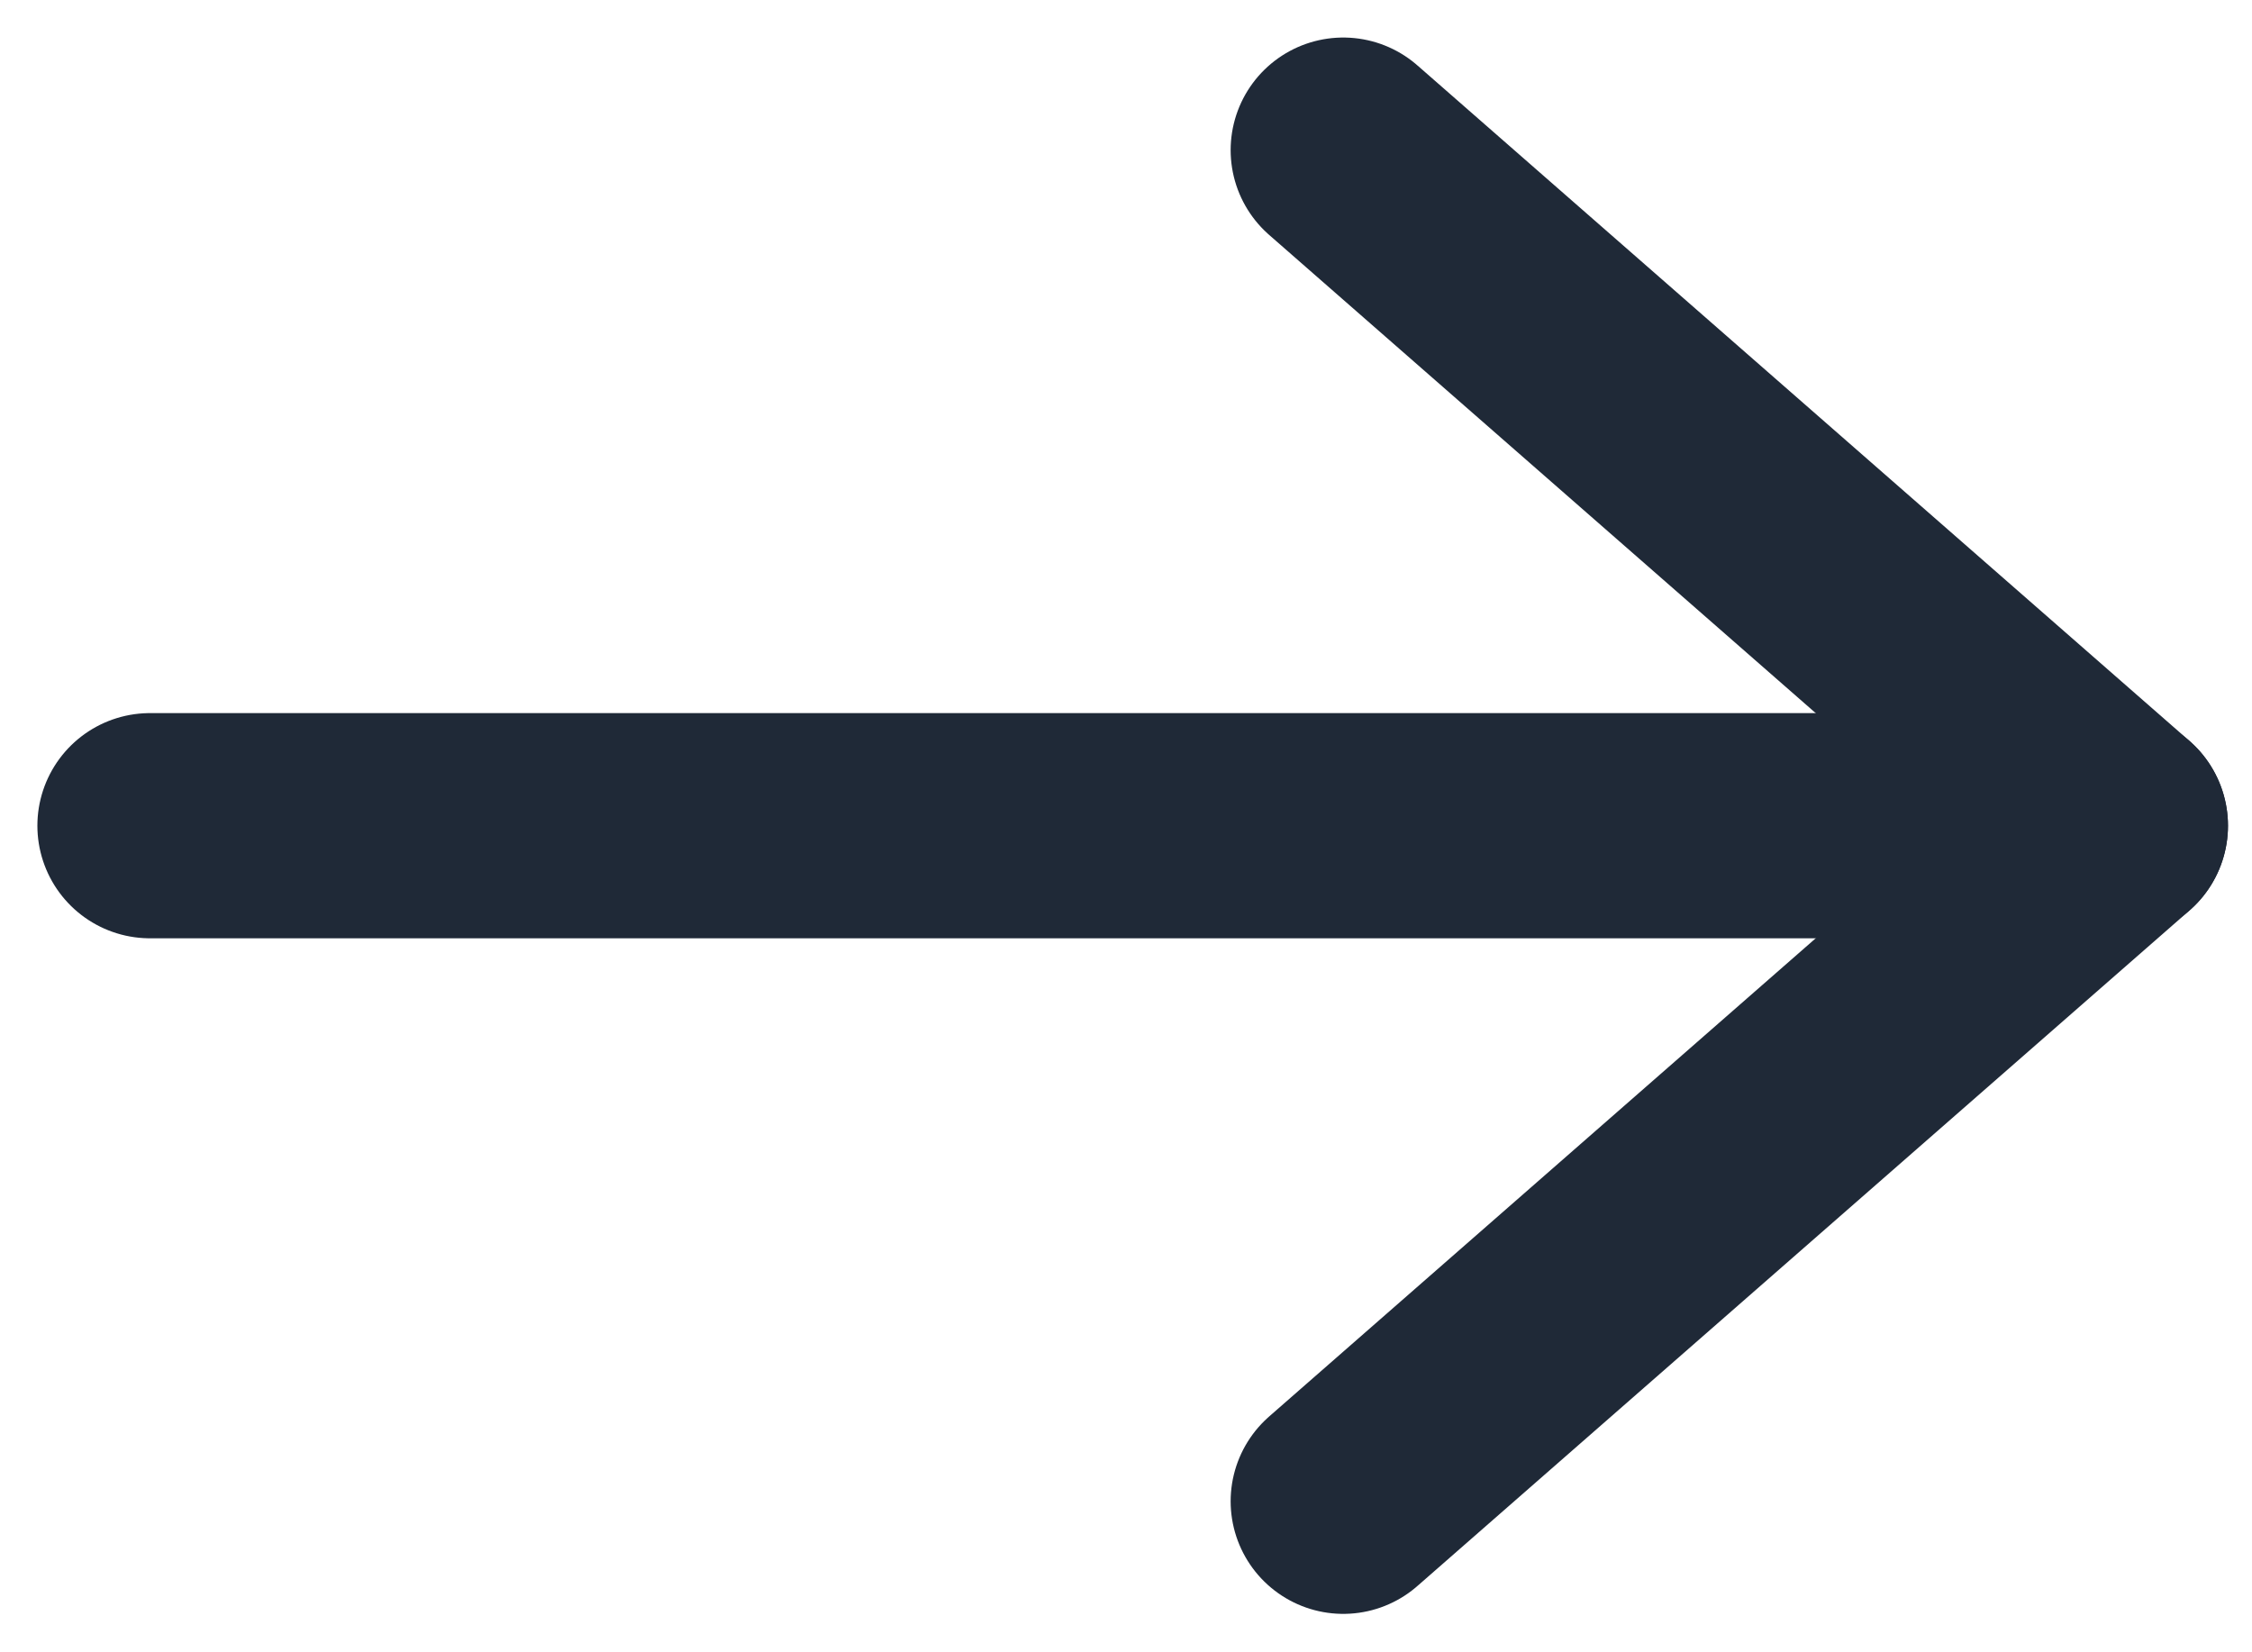
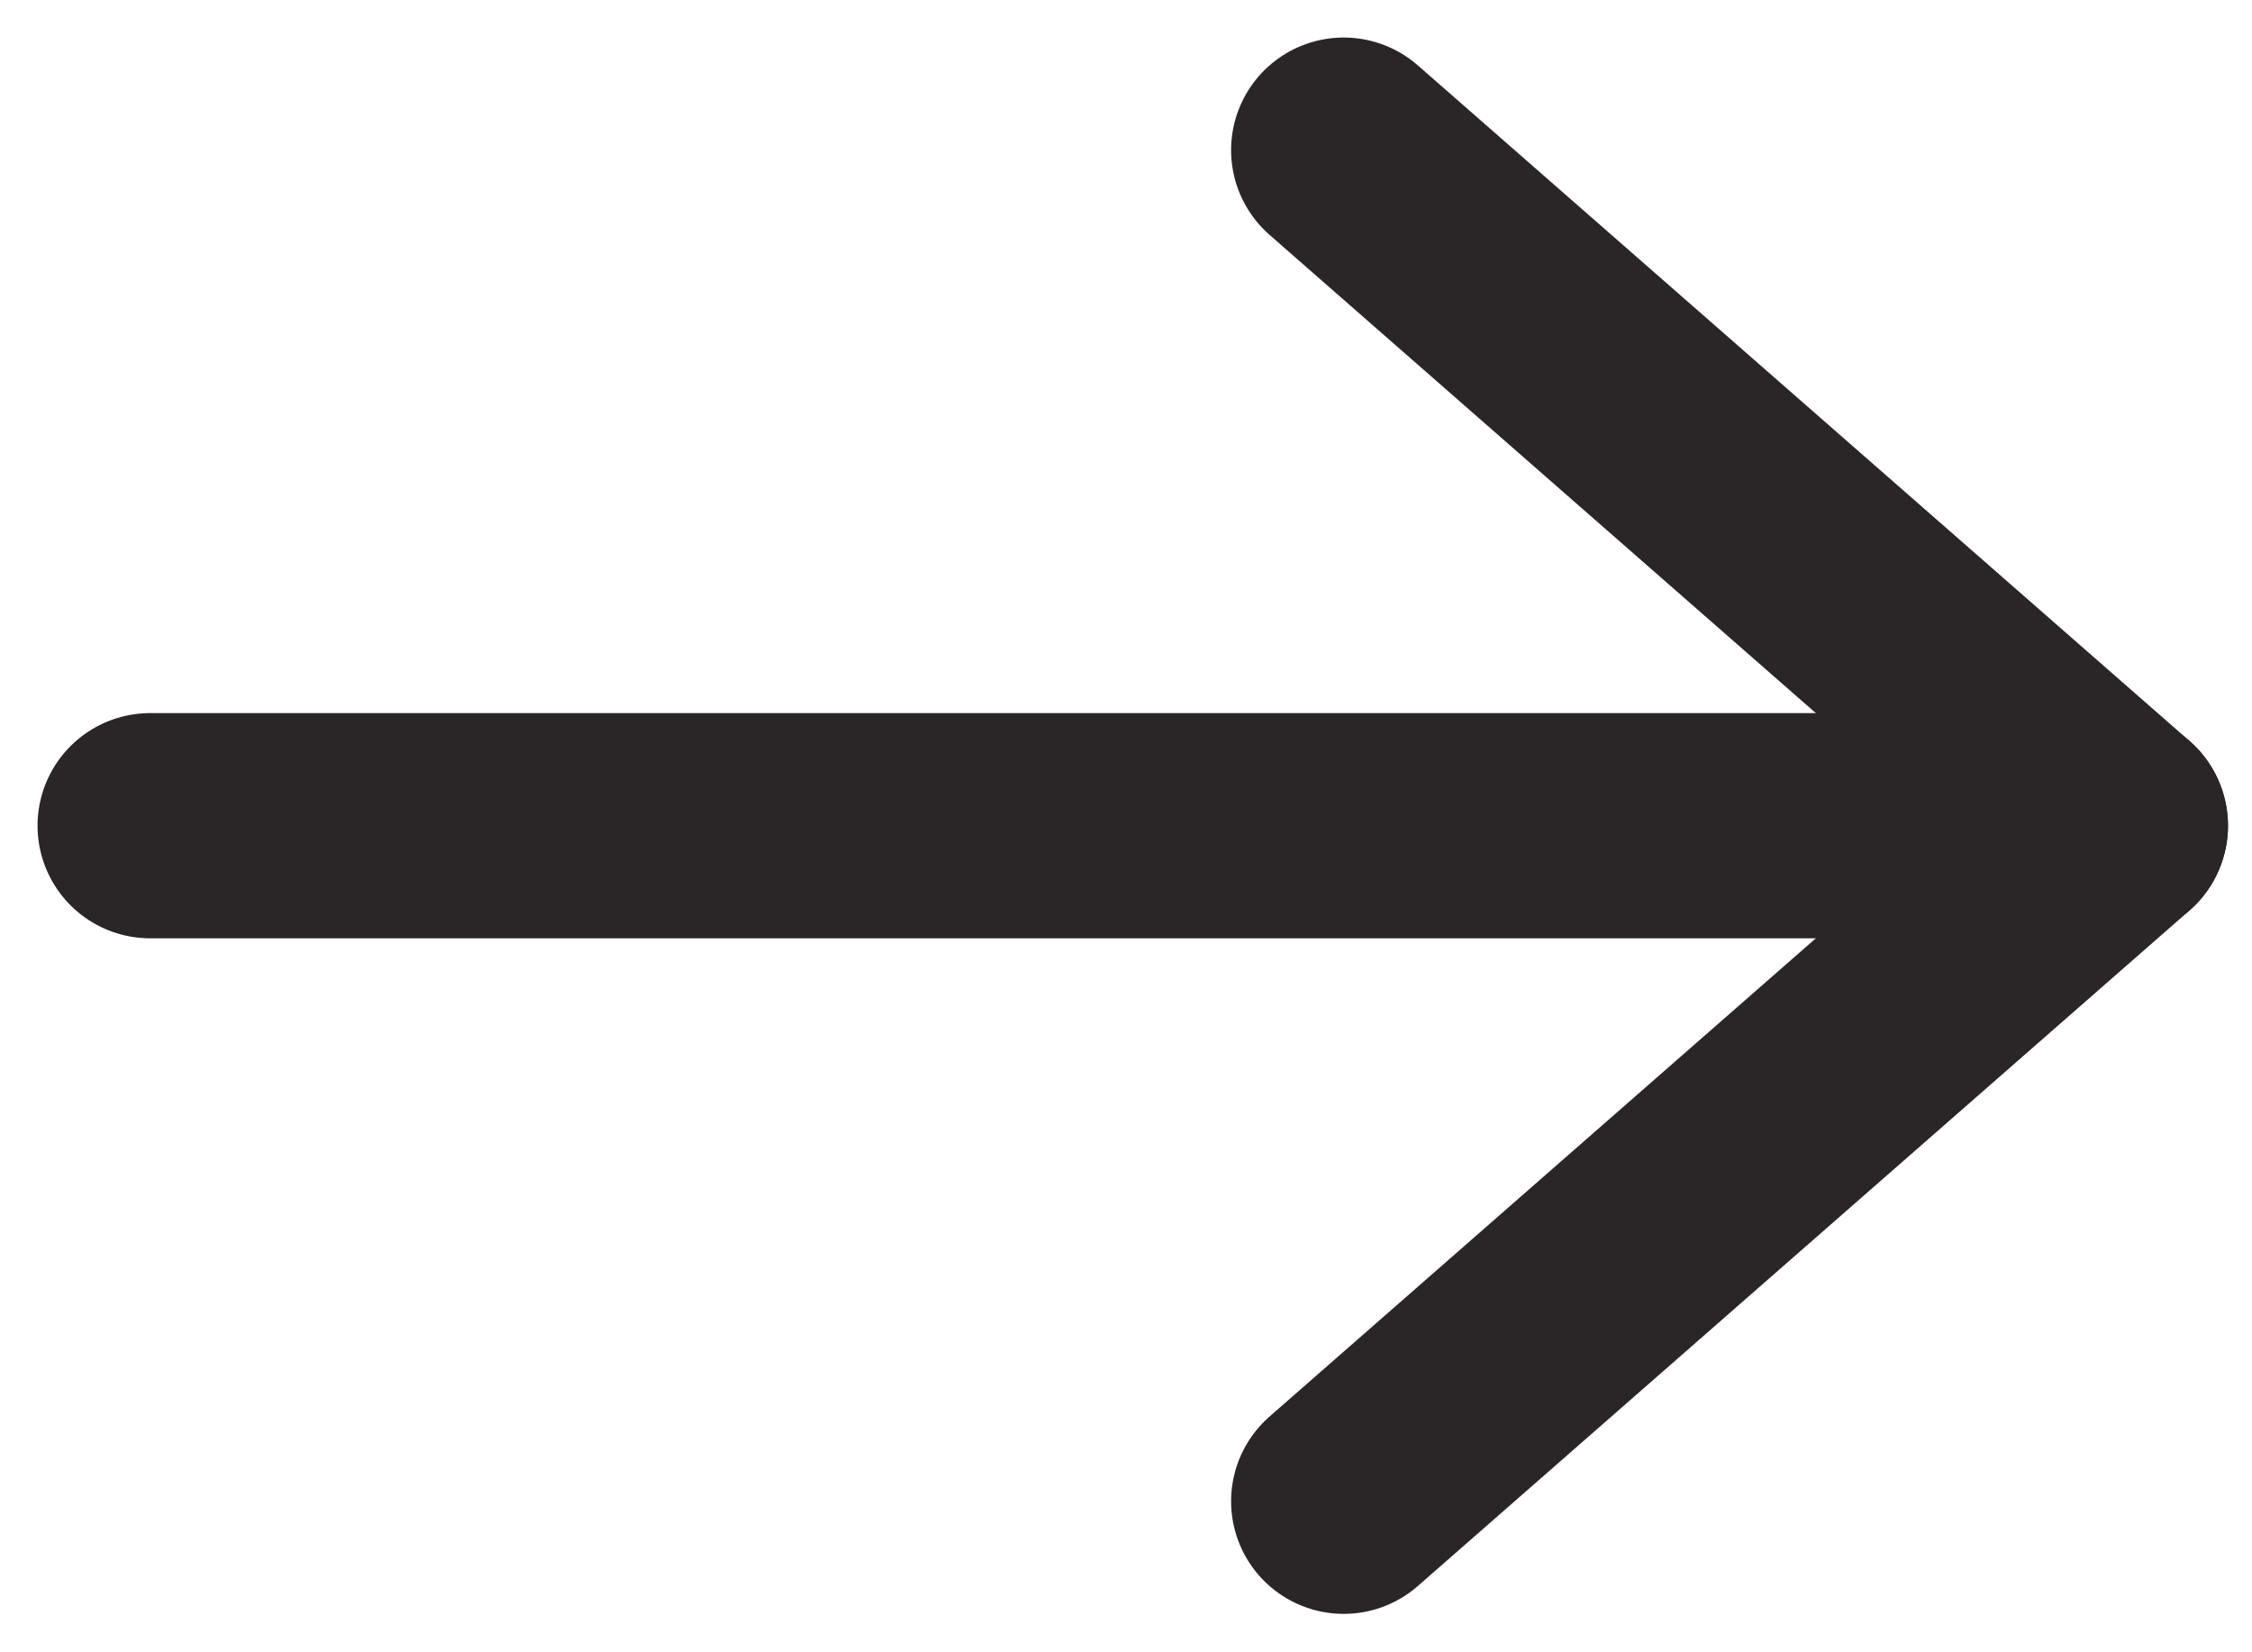
- <svg xmlns="http://www.w3.org/2000/svg" width="15" height="11" viewBox="0 0 15 11" fill="none">
-   <path d="M0.999 5.5L14.09 5.5" stroke="#1F2937" stroke-width="1.5" stroke-linecap="round" stroke-linejoin="round" />
-   <path d="M8.947 1L14.09 5.5L8.947 10" stroke="#1F2937" stroke-width="1.5" stroke-linecap="round" stroke-linejoin="round" />
+ <svg xmlns="http://www.w3.org/2000/svg" id="Layer_1" width="15" height="11" version="1.1" viewBox="0 0 15 11">
+   <defs>
+     <style>
+       .st0 {
+         fill: none;
+         stroke: #2a2627;
+         stroke-linecap: round;
+         stroke-linejoin: round;
+         stroke-width: 1.5px;
+       }
+     </style>
+   </defs>
+   <path class="st0" d="M1,5.5h13.09" />
+   <path class="st0" d="M8.95,1l5.14,4.5-5.14,4.5" />
</svg>
